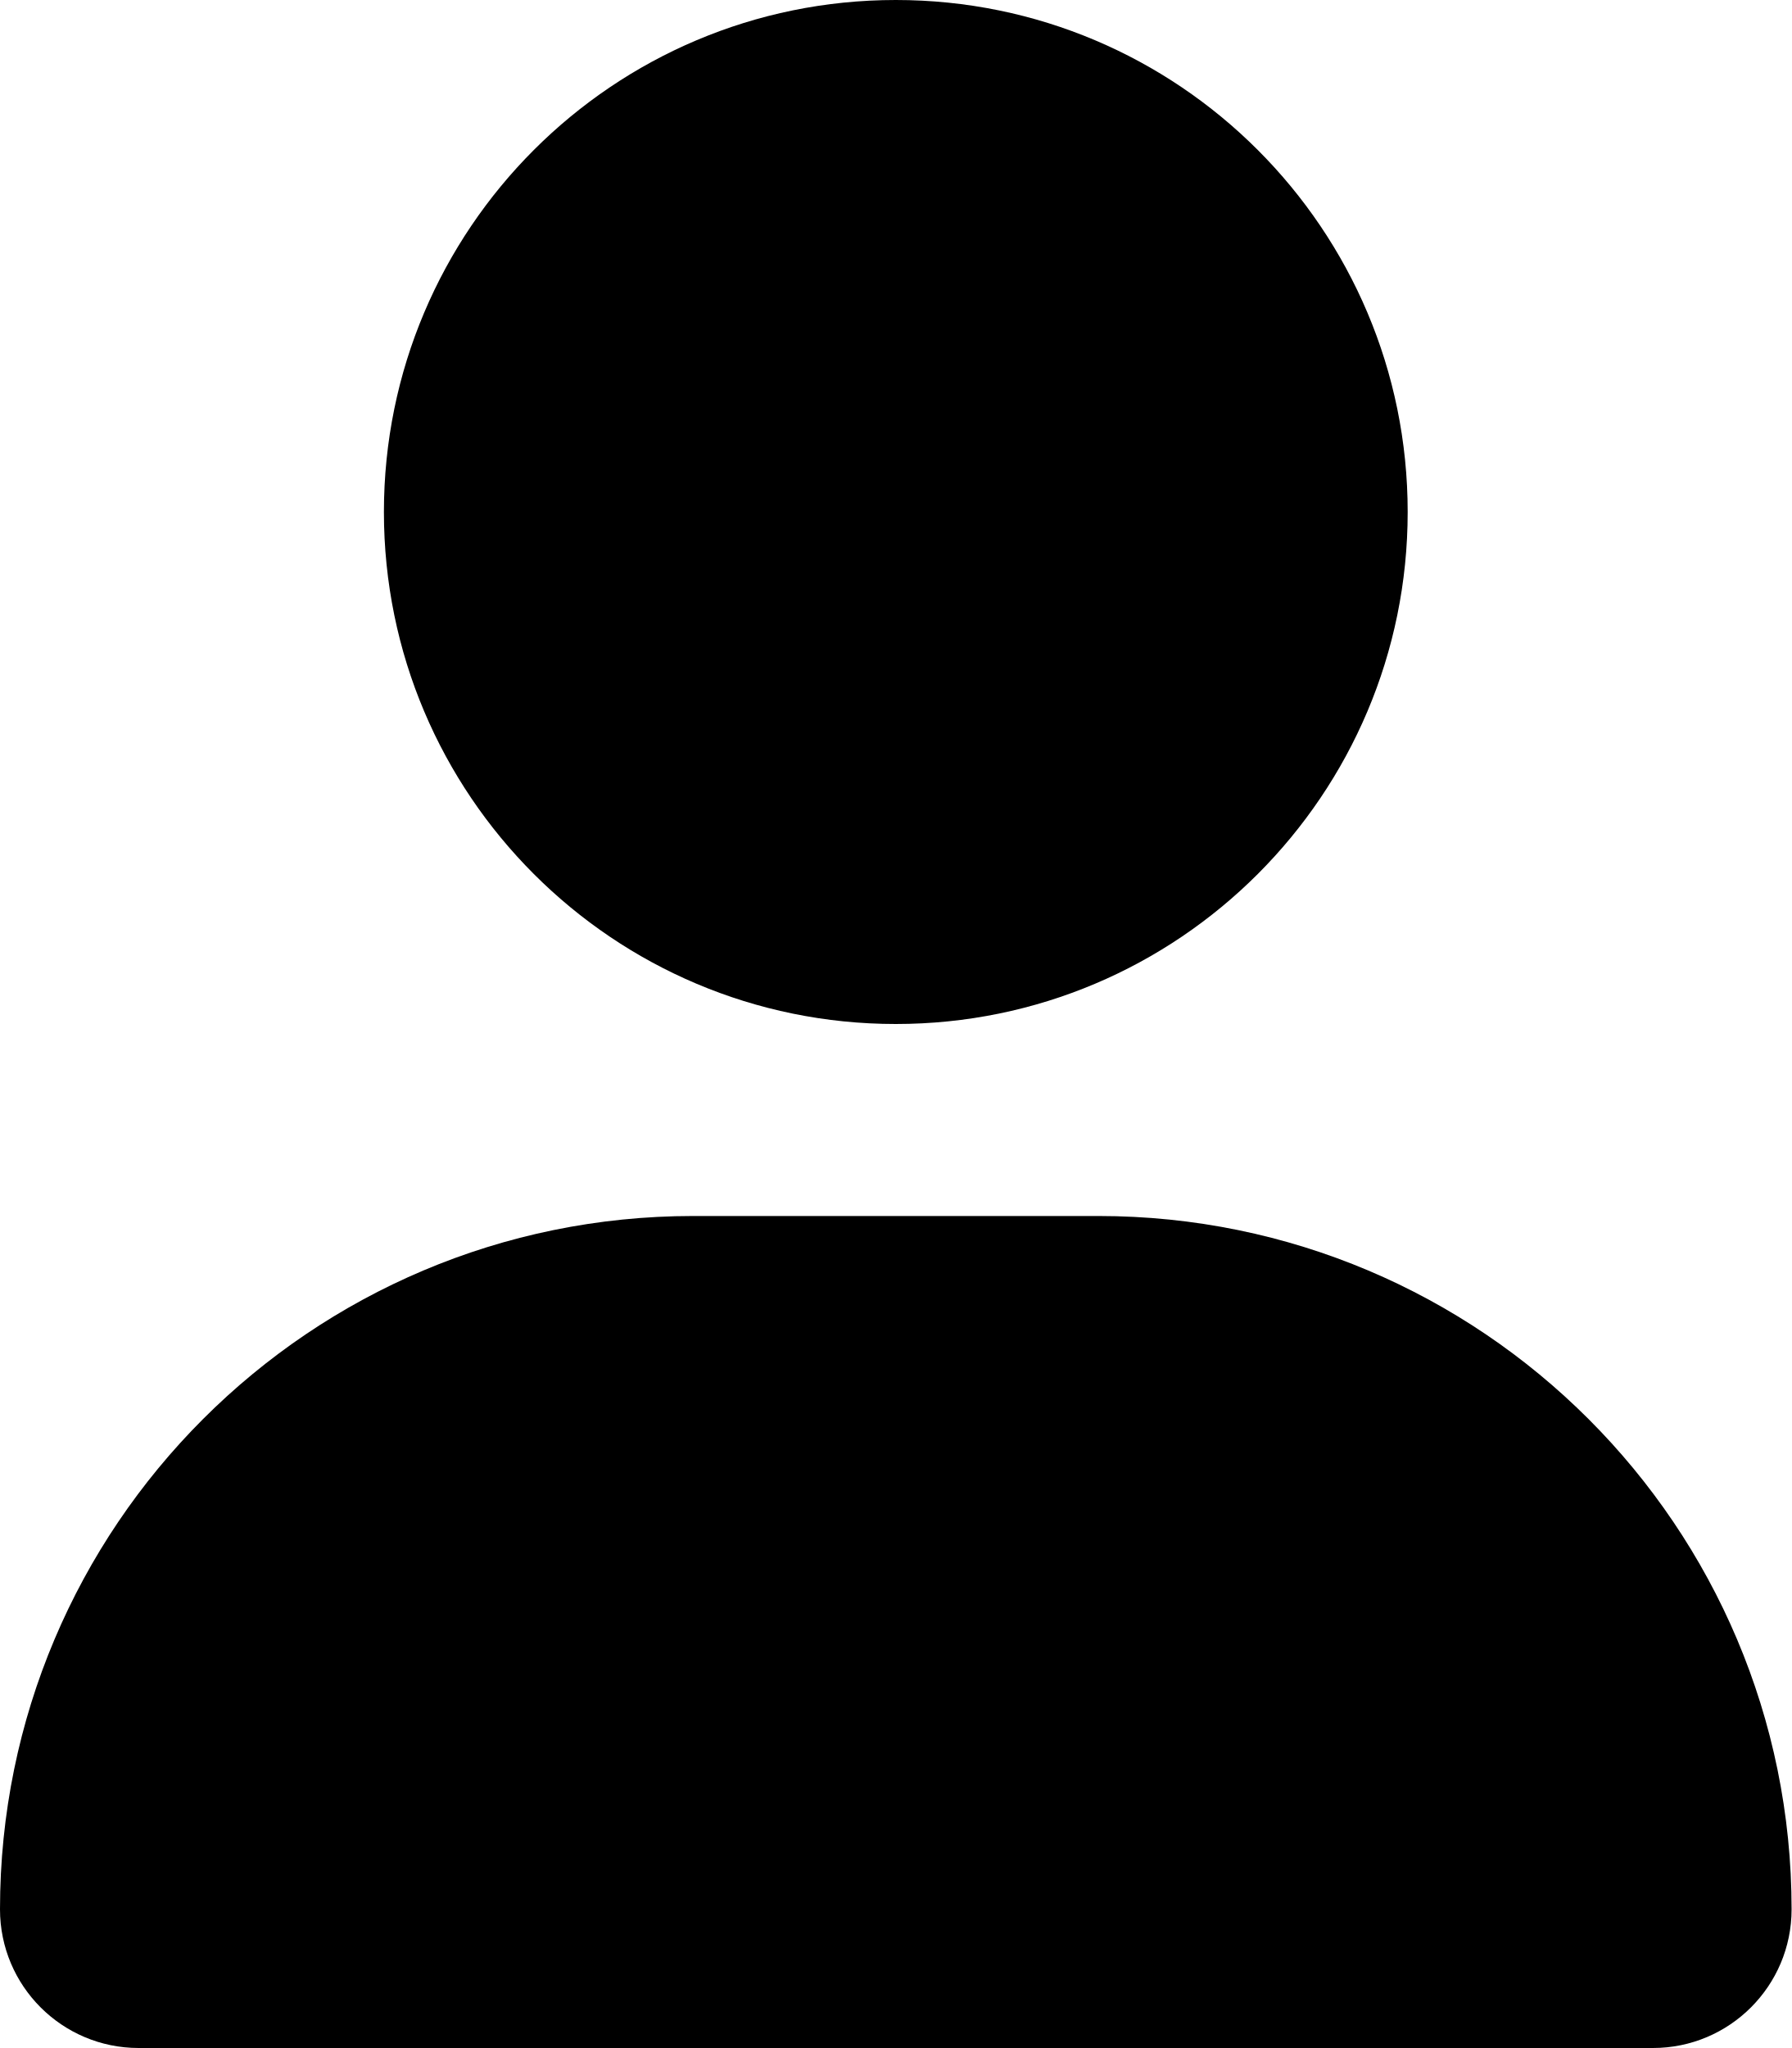
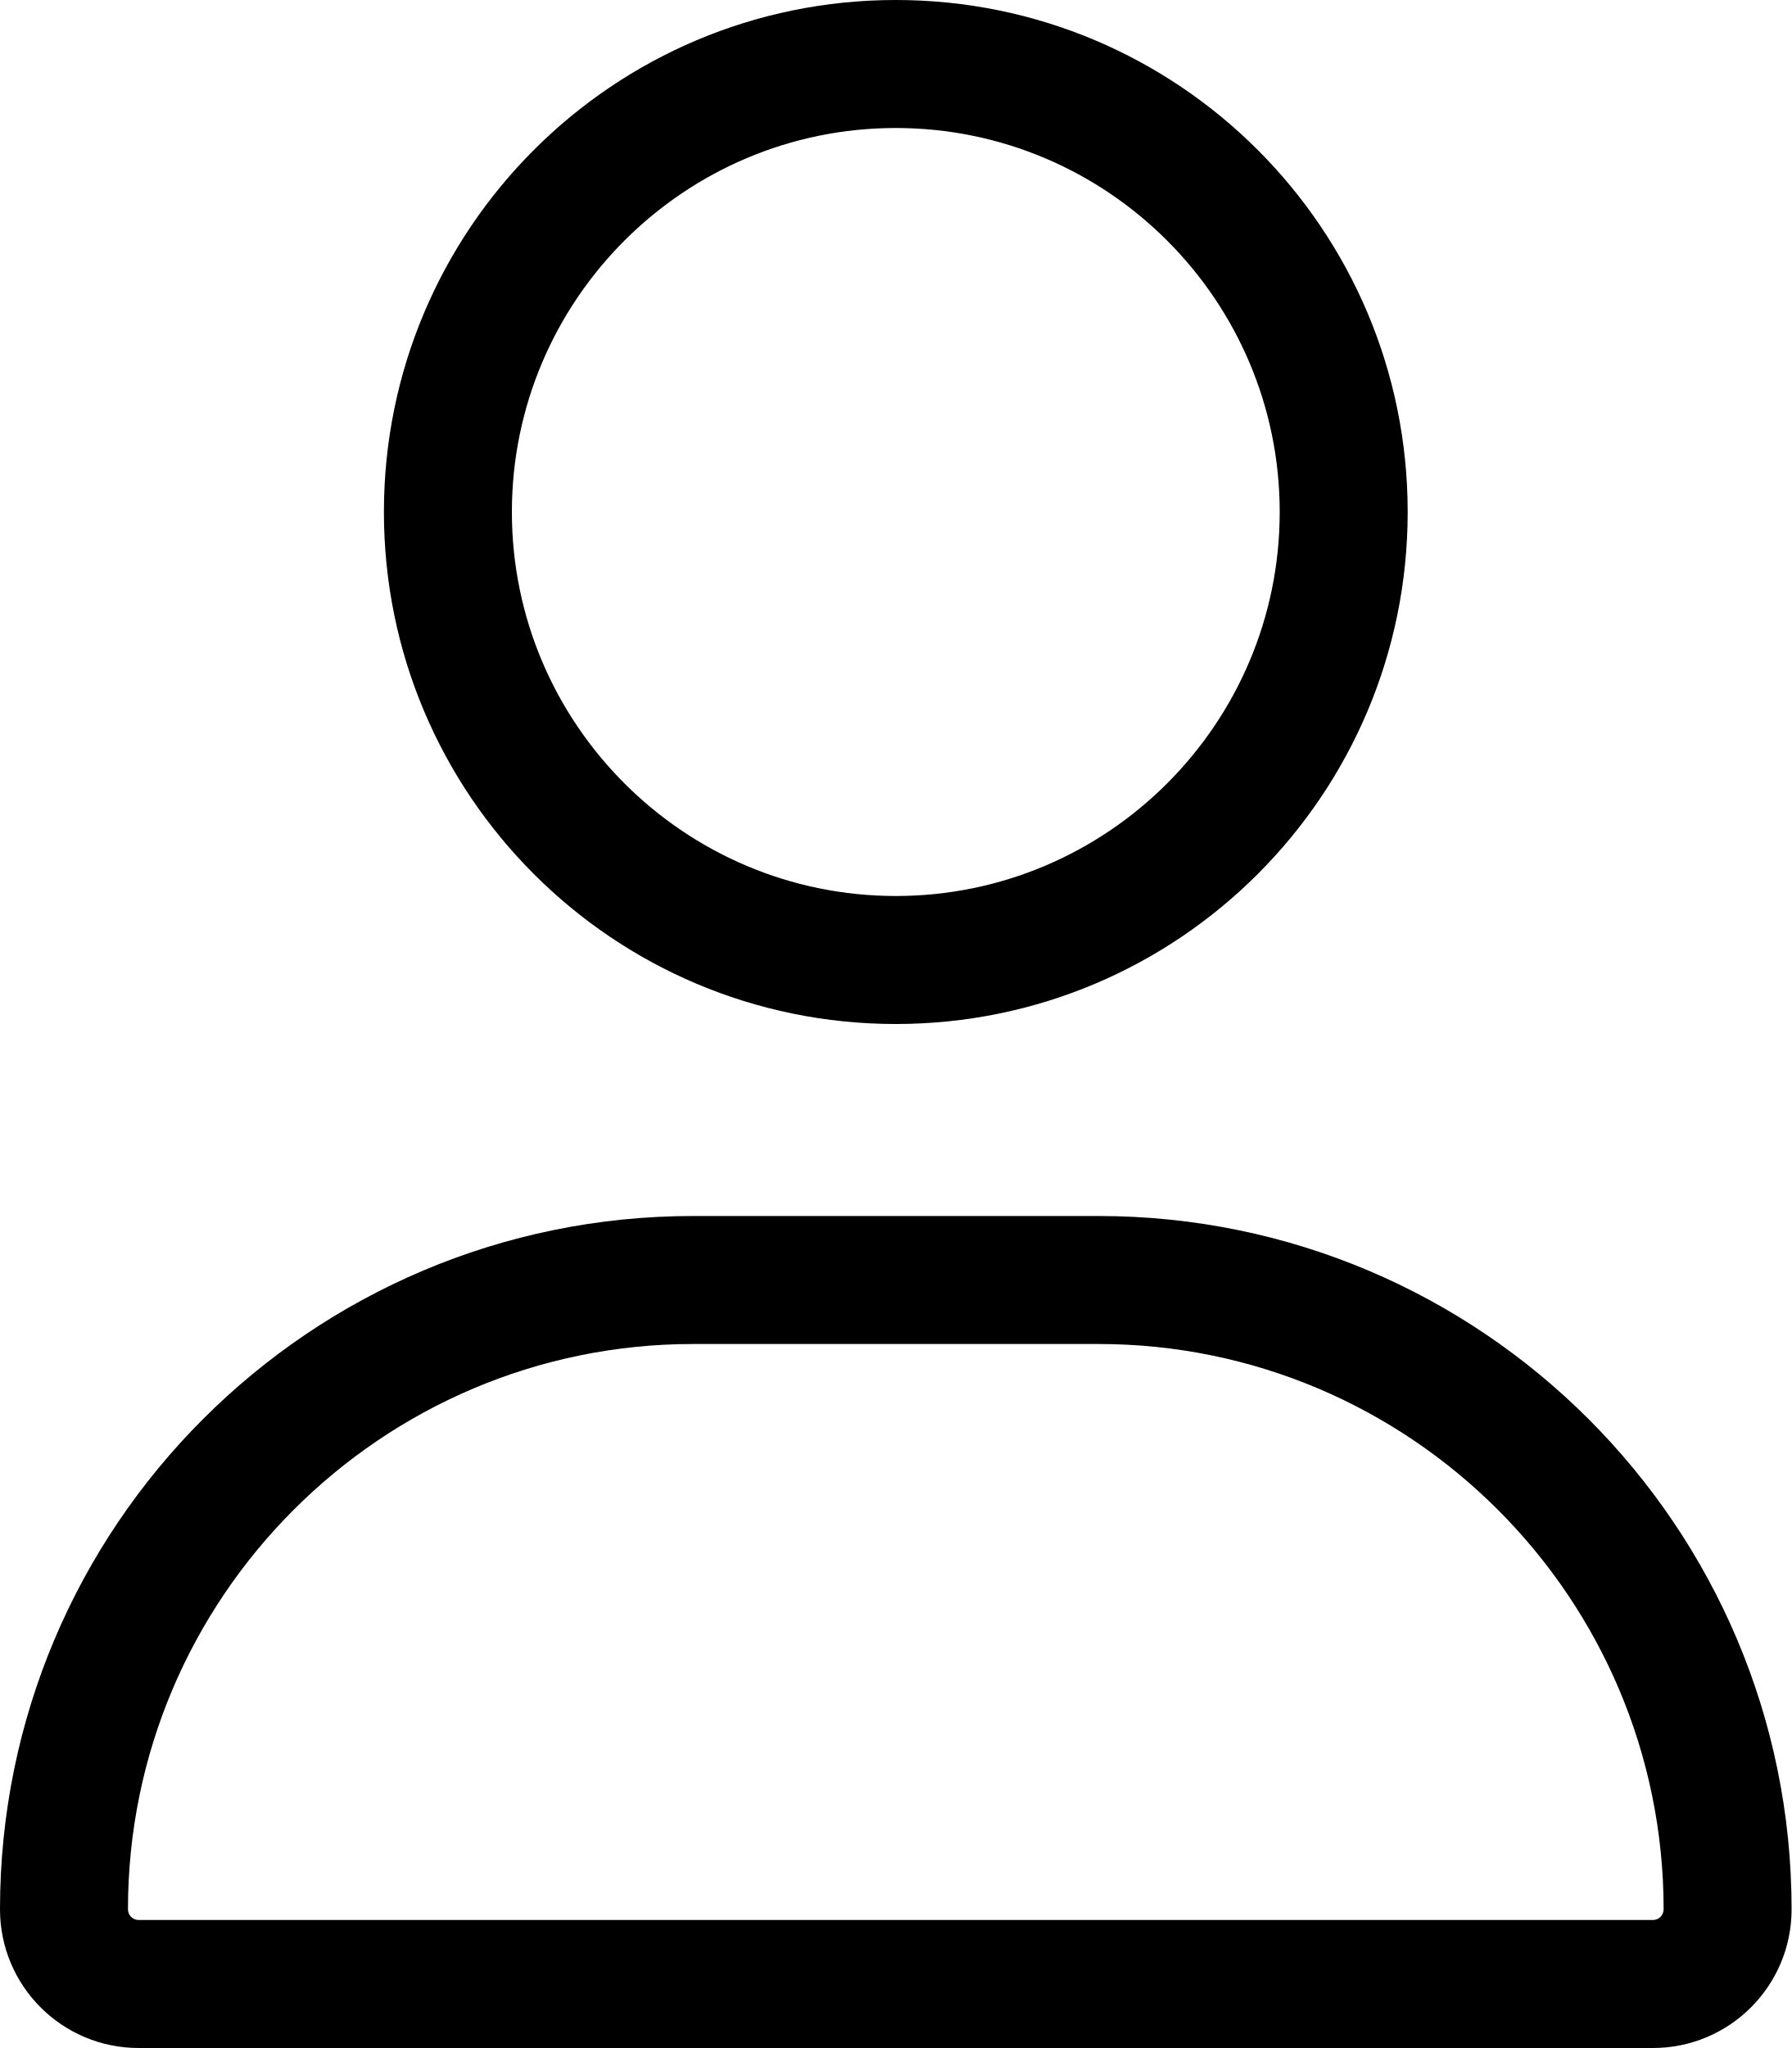
<svg xmlns="http://www.w3.org/2000/svg" viewBox="0 0 448 512">
-   <path d="M224 256C294.695 256 352 198.691 352 128S294.695 0 224 0C153.312 0 96 57.309 96 128S153.312 256 224 256ZM274.664 304H173.336C77.609 304 0 381.602 0 477.332C0 496.477 15.523 512 34.664 512H413.336C432.477 512 448 496.477 448 477.332C448 381.602 370.398 304 274.664 304Z" />
+   <path d="M224 256C294.695 256 352 198.691 352 128S294.695 0 224 0C153.312 0 96 57.309 96 128S153.312 256 224 256ZM224 32C276.936 32 320 75.064 320 128C320 180.934 276.936 224 224 224S128 180.934 128 128C128 75.064 171.064 32 224 32ZM274.664 304H173.336C77.609 304 0 381.602 0 477.332C0 496.477 15.523 512 34.664 512H413.336C432.477 512 448 496.477 448 477.332C448 381.602 370.398 304 274.664 304ZM413.336 480H34.664C33.195 480 32 478.803 32 477.332C32 399.4 95.402 336 173.336 336H274.664C352.598 336 416 399.4 416 477.332C416 478.803 414.805 480 413.336 480Z" />
</svg>
